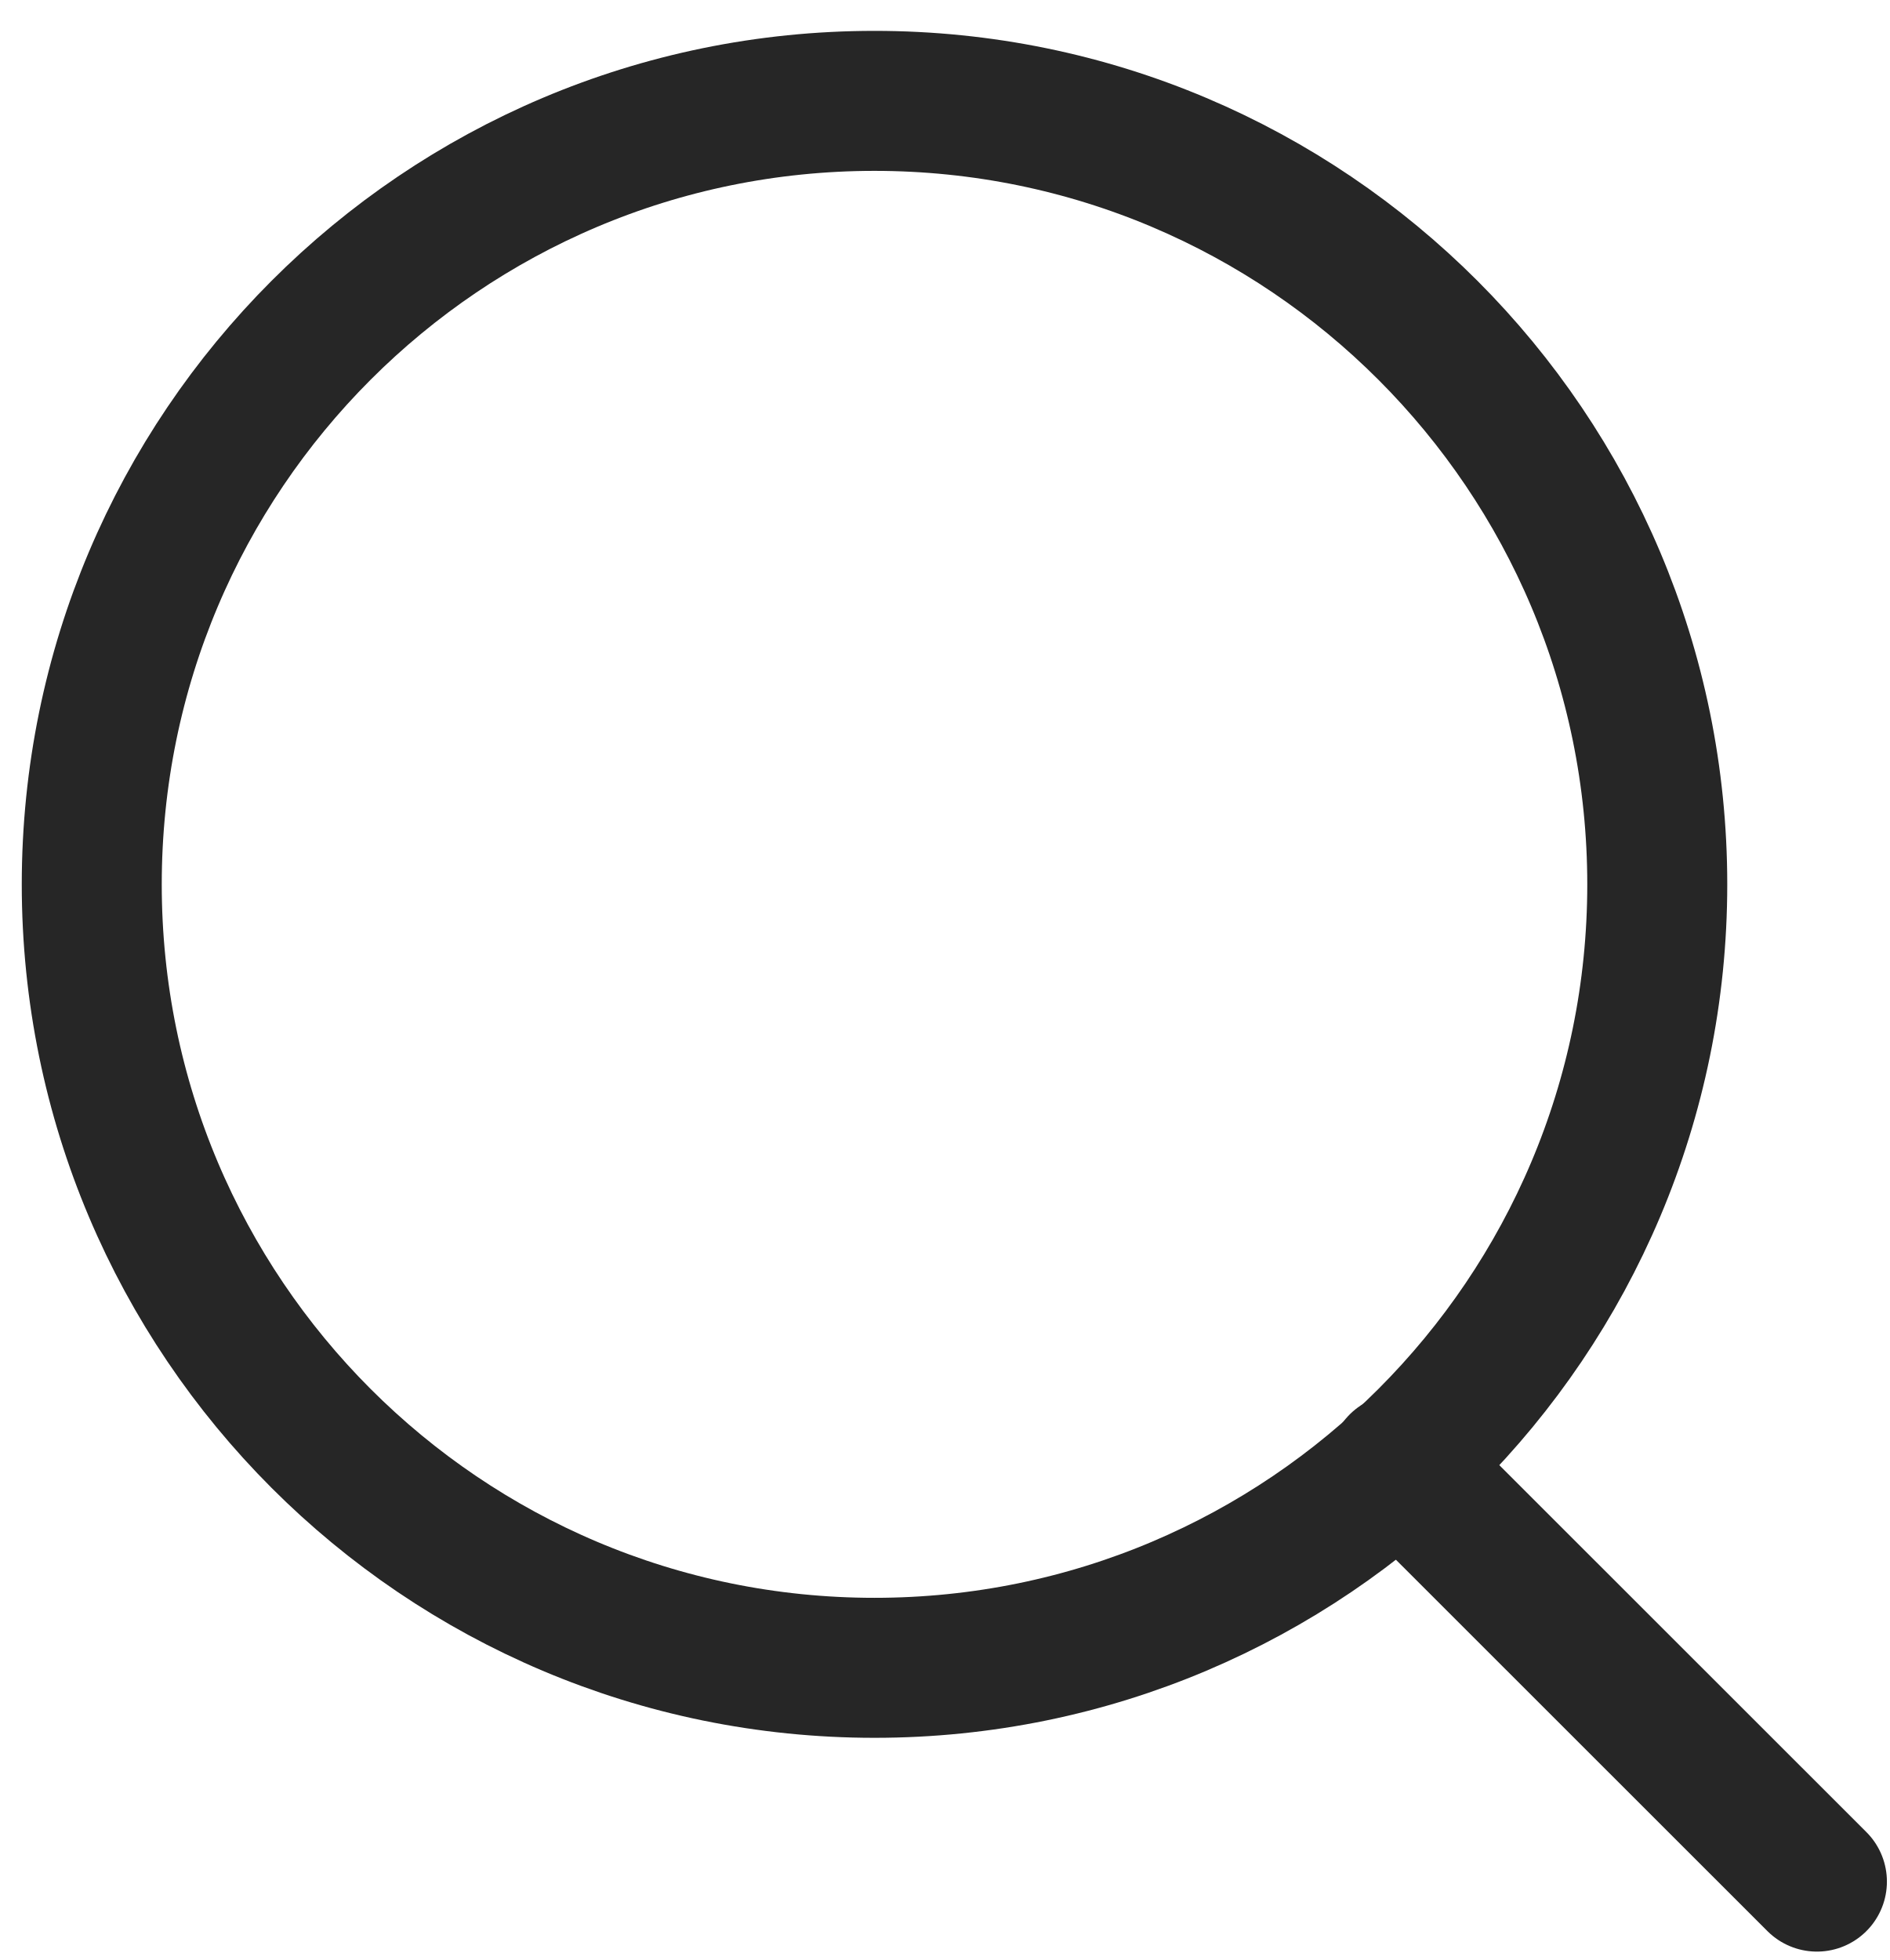
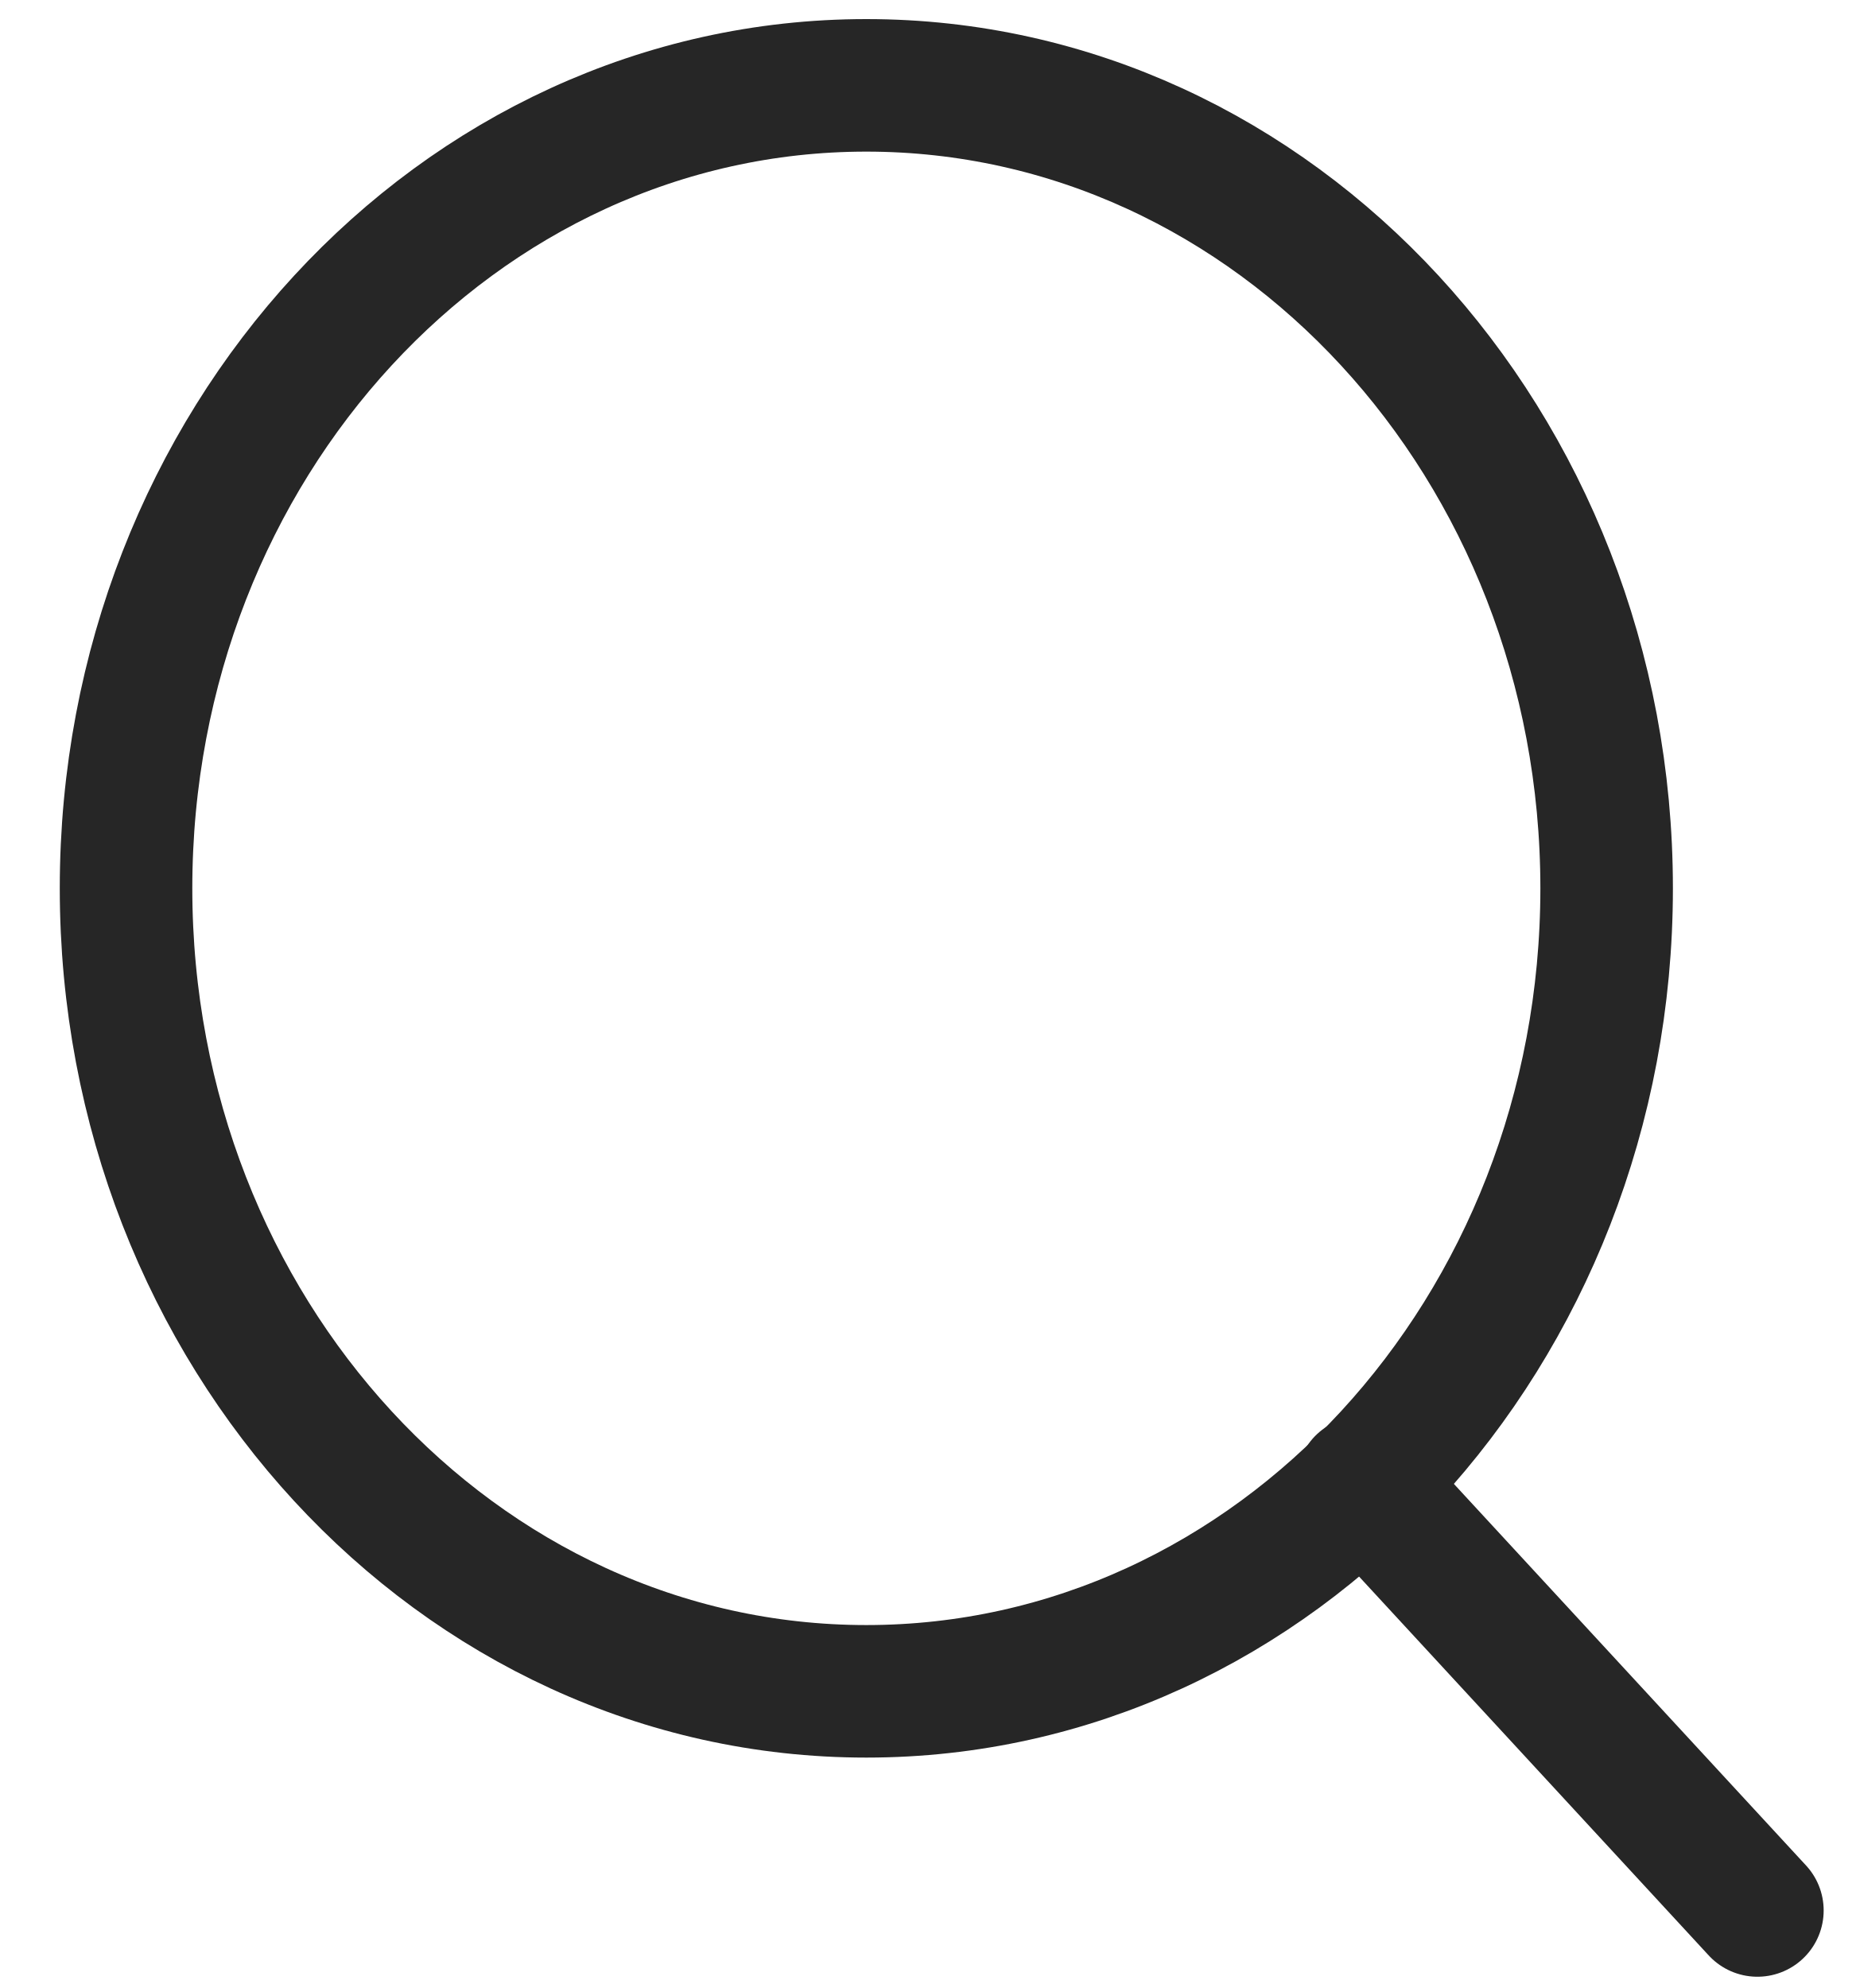
- <svg xmlns="http://www.w3.org/2000/svg" width="27" height="28" viewBox="0 0 27 28" fill="none">
-   <path d="M12.494 23.826C18.671 23.826 23.678 18.815 23.678 12.634C23.678 6.452 18.671 1.441 12.494 1.441C6.318 1.441 1.311 6.452 1.311 12.634C1.311 18.815 6.318 23.826 12.494 23.826Z" stroke="#262626" stroke-width="2" stroke-miterlimit="10" />
-   <path d="M19.99 20.914L25.959 26.88" stroke="#262626" stroke-width="2" stroke-miterlimit="10" stroke-linecap="round" />
+ <svg xmlns="http://www.w3.org/2000/svg" width="28" height="30" viewBox="0 0 28 30" fill="none">
+   <path d="M13.073 25.523C19.243 25.523 24.245 20.098 24.245 13.405C24.245 6.713 19.243 1.288 13.073 1.288C6.904 1.288 1.902 6.713 1.902 13.405C1.902 20.098 6.904 25.523 13.073 25.523Z" stroke="#262626" stroke-width="2" stroke-miterlimit="10" />
+   <path d="M20.559 22.371L26.52 28.83" stroke="#262626" stroke-width="2" stroke-miterlimit="10" stroke-linecap="round" />
</svg>
